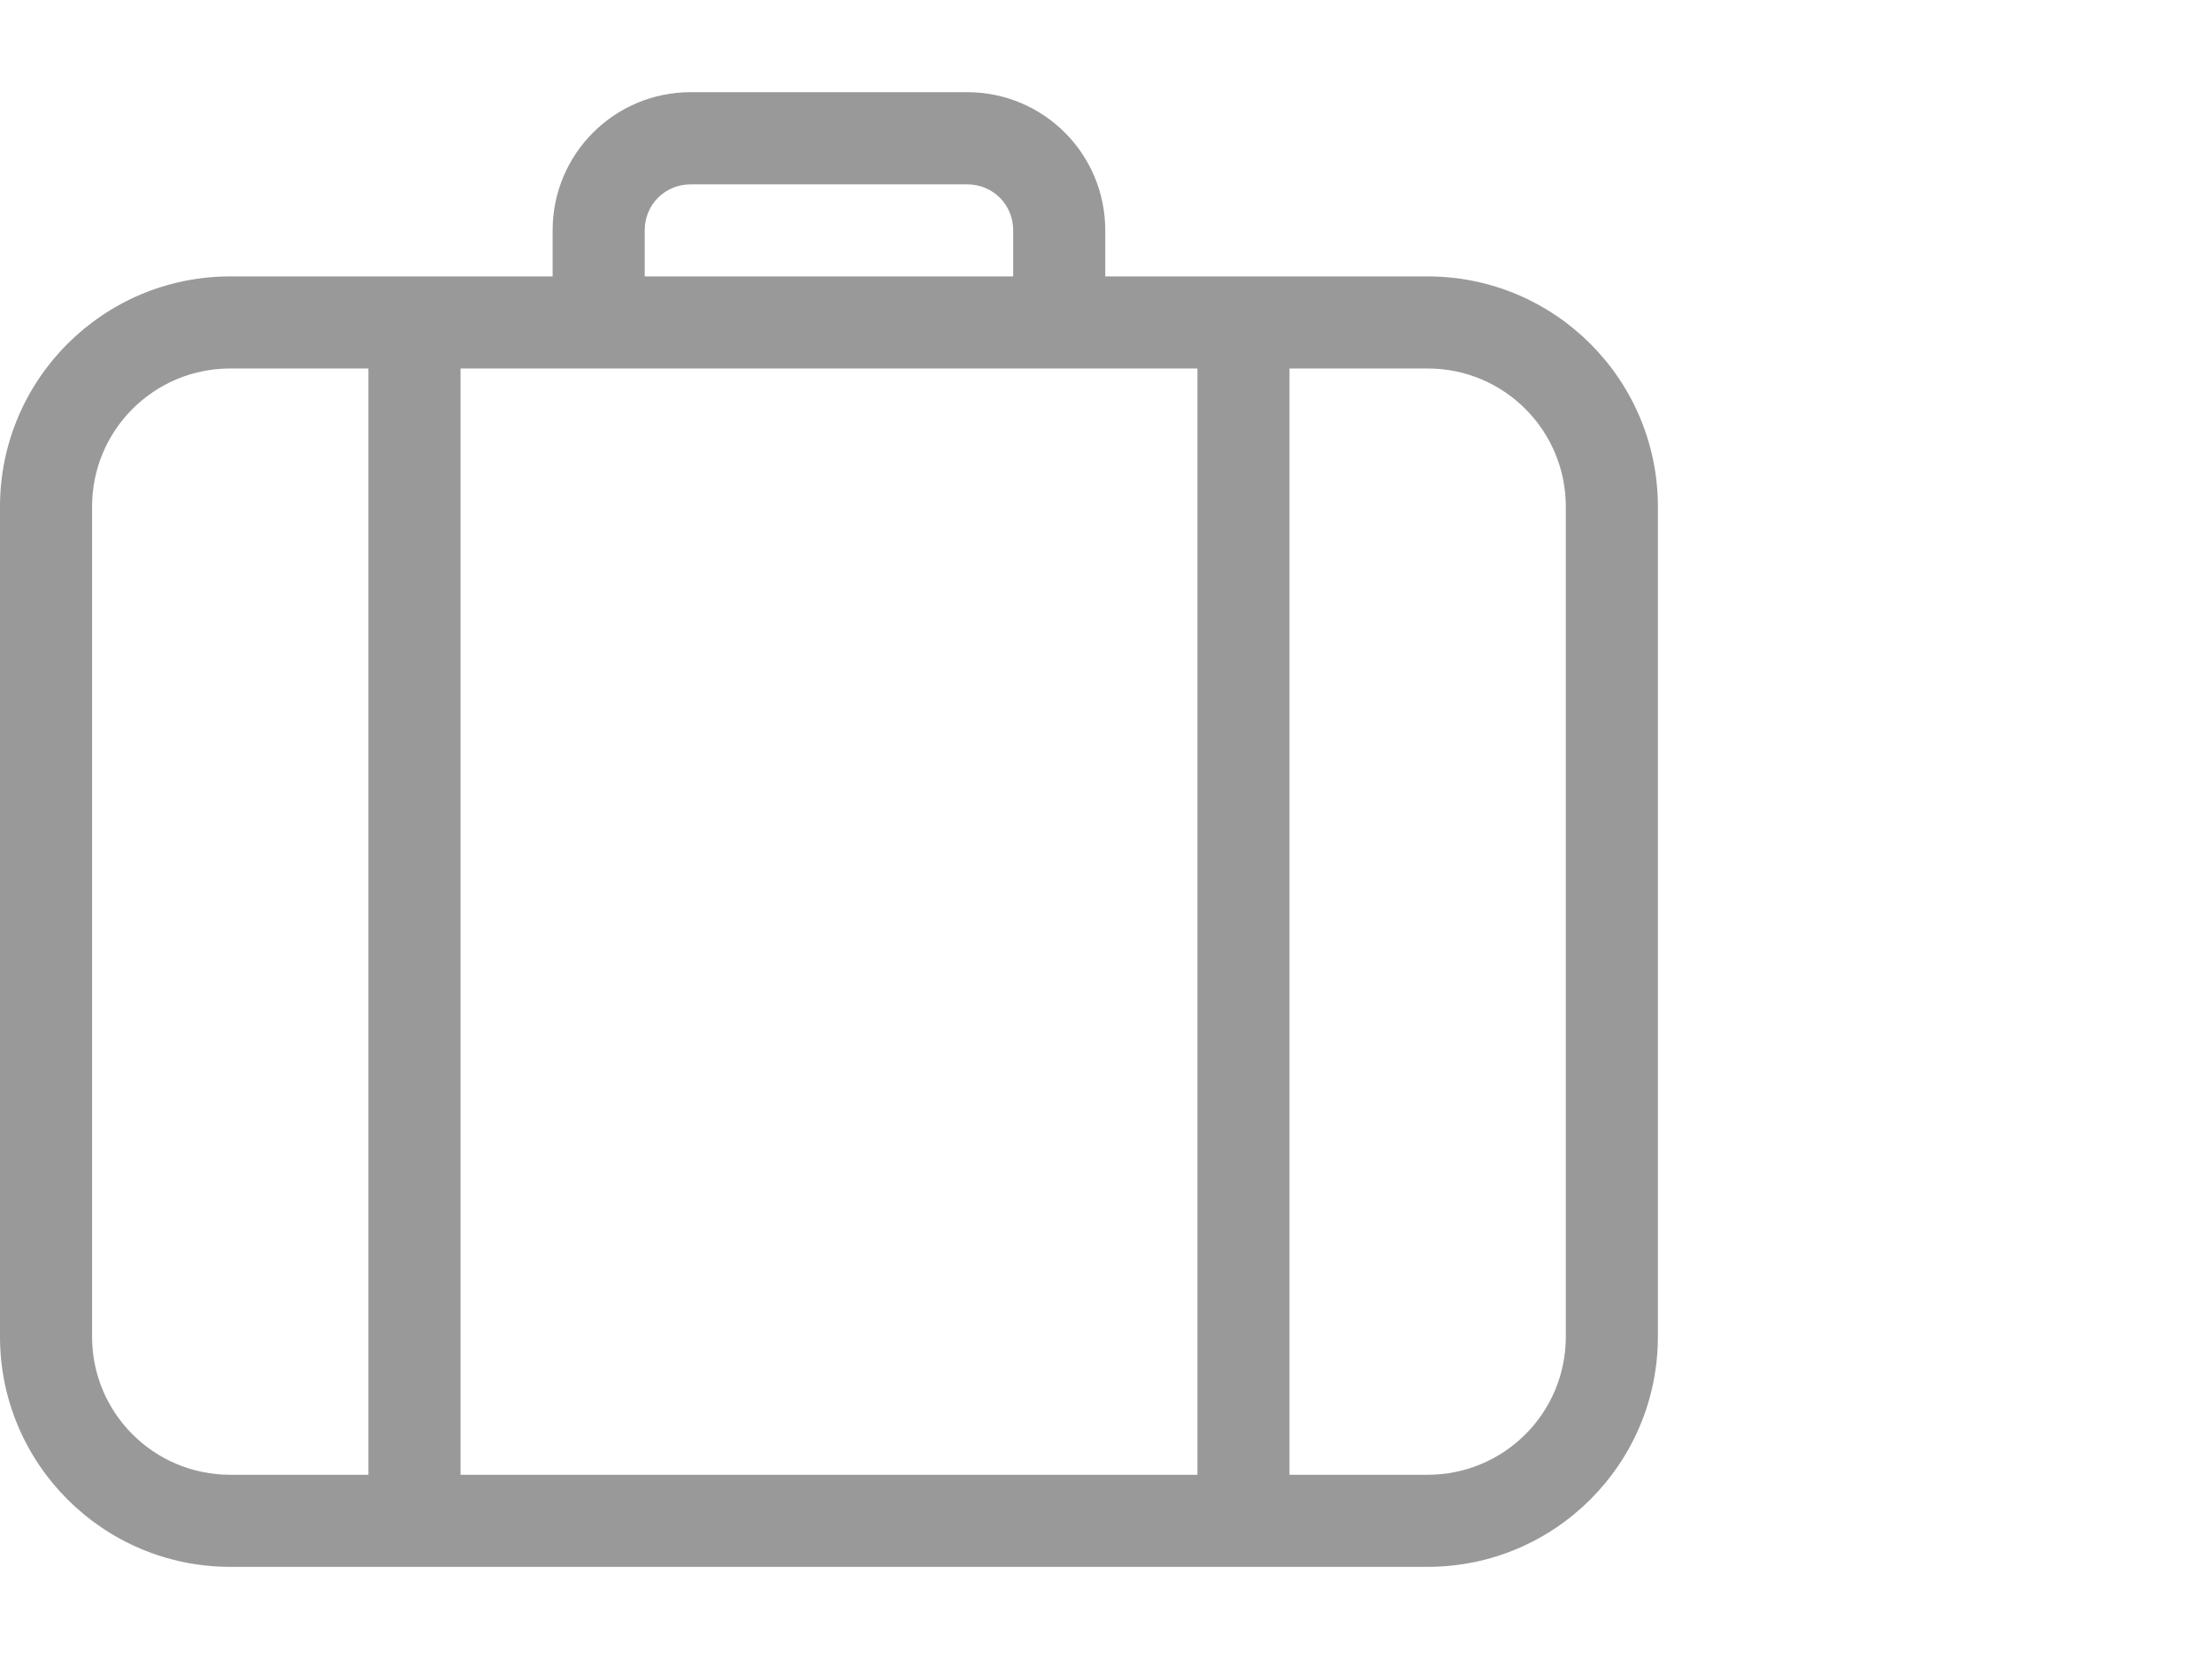
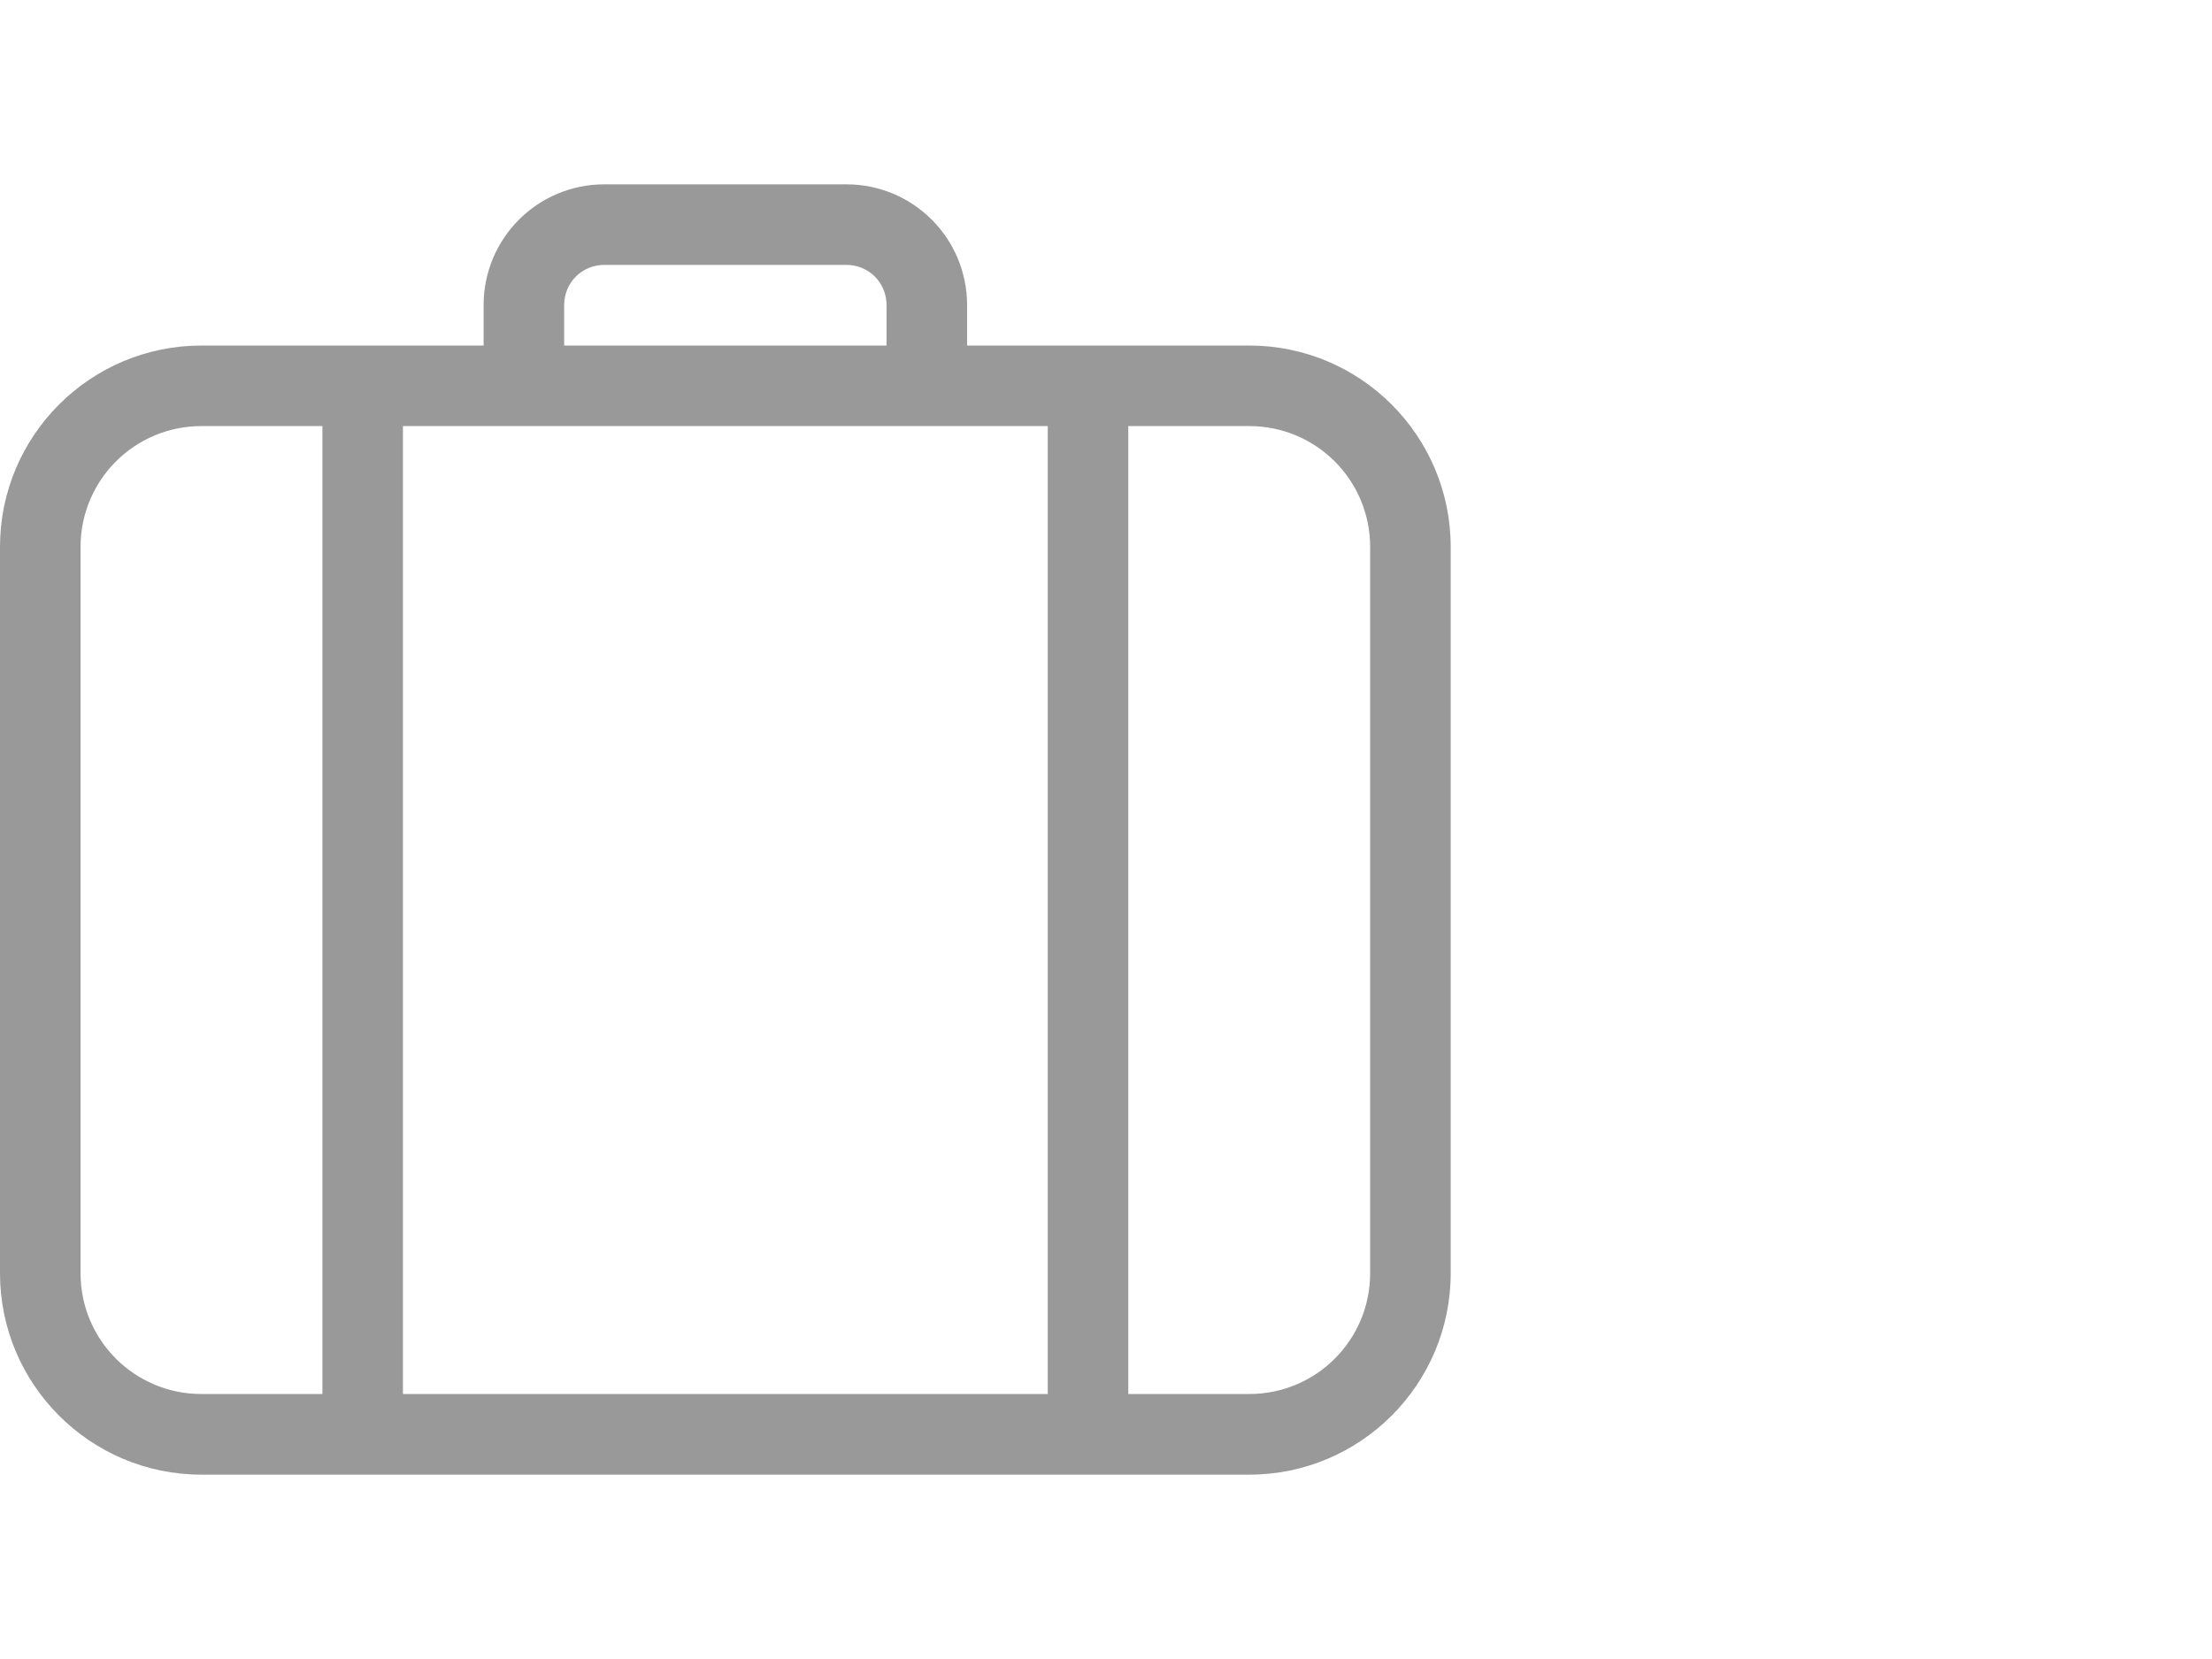
- <svg xmlns="http://www.w3.org/2000/svg" version="1.1" viewBox="-784.066 -3293.059 24 18" width="24" height="18">
+ <svg xmlns="http://www.w3.org/2000/svg" version="1.1" viewBox="-669.587 -2834.086 24 18" width="24" height="18">
  <defs />
  <g id="SOURCES" stroke-dasharray="none" stroke="none" stroke-opacity="1" fill="none" fill-opacity="1">
-     <g id="SOURCES_Calque_2">
-       <g id="Group_10128">
+     <g id="SOURCES_New">
+       <g id="Group_10472">
+         <g id="Graphic_10127" />
        <g id="Group_10035">
          <g id="Graphic_10036">
-             <path d="M -771.074 -3289.061 L -779.069 -3289.061 L -779.069 -3277.058 L -771.074 -3277.058 Z M -770.075 -3289.061 L -770.075 -3277.058 L -768.576 -3277.058 C -767.747 -3277.058 -767.077 -3277.728 -767.077 -3278.557 L -767.077 -3287.561 C -767.077 -3288.391 -767.747 -3289.061 -768.576 -3289.061 Z M -780.069 -3289.061 L -781.568 -3289.061 C -782.397 -3289.061 -783.067 -3288.391 -783.067 -3287.561 L -783.067 -3278.557 C -783.067 -3277.728 -782.397 -3277.058 -781.568 -3277.058 L -780.069 -3277.058 Z M -778.07 -3290.06 L -778.07 -3290.56 C -778.07 -3291.389 -777.4 -3292.059 -776.571 -3292.059 L -773.573 -3292.059 C -772.743 -3292.059 -772.074 -3291.389 -772.074 -3290.56 L -772.074 -3290.06 L -768.576 -3290.06 C -767.197 -3290.06 -766.078 -3288.941 -766.078 -3287.561 L -766.078 -3278.557 C -766.078 -3277.178 -767.197 -3276.059 -768.576 -3276.059 L -781.568 -3276.059 C -782.947 -3276.059 -784.066 -3277.178 -784.066 -3278.557 L -784.066 -3287.561 C -784.066 -3288.941 -782.947 -3290.06 -781.568 -3290.06 Z M -773.073 -3290.06 L -773.073 -3290.56 C -773.073 -3290.839 -773.293 -3291.059 -773.573 -3291.059 L -776.571 -3291.059 C -776.851 -3291.059 -777.071 -3290.839 -777.071 -3290.56 L -777.071 -3290.06 Z" fill="#999" />
+             <path d="M -658.219 -2829.463 L -665.215 -2829.463 L -665.215 -2818.961 L -658.219 -2818.961 Z M -657.345 -2829.463 L -657.345 -2818.961 L -656.033 -2818.961 C -655.307 -2818.961 -654.721 -2819.547 -654.721 -2820.272 L -654.721 -2828.151 C -654.721 -2828.877 -655.307 -2829.463 -656.033 -2829.463 Z M -666.089 -2829.463 L -667.401 -2829.463 C -668.127 -2829.463 -668.713 -2828.877 -668.713 -2828.151 L -668.713 -2820.272 C -668.713 -2819.547 -668.127 -2818.961 -667.401 -2818.961 L -666.089 -2818.961 Z M -664.34 -2830.337 L -664.34 -2830.774 C -664.34 -2831.5 -663.755 -2832.086 -663.029 -2832.086 L -660.405 -2832.086 C -659.679 -2832.086 -659.094 -2831.5 -659.094 -2830.774 L -659.094 -2830.337 L -656.033 -2830.337 C -654.826 -2830.337 -653.847 -2829.358 -653.847 -2828.151 L -653.847 -2820.272 C -653.847 -2819.066 -654.826 -2818.086 -656.033 -2818.086 L -667.401 -2818.086 C -668.608 -2818.086 -669.587 -2819.066 -669.587 -2820.272 L -669.587 -2828.151 C -669.587 -2829.358 -668.608 -2830.337 -667.401 -2830.337 Z M -659.968 -2830.337 L -659.968 -2830.774 C -659.968 -2831.019 -660.16 -2831.212 -660.405 -2831.212 L -663.029 -2831.212 C -663.274 -2831.212 -663.466 -2831.019 -663.466 -2830.774 L -663.466 -2830.337 Z" fill="#999" />
          </g>
        </g>
-         <g id="Graphic_10127" />
      </g>
    </g>
  </g>
</svg>
